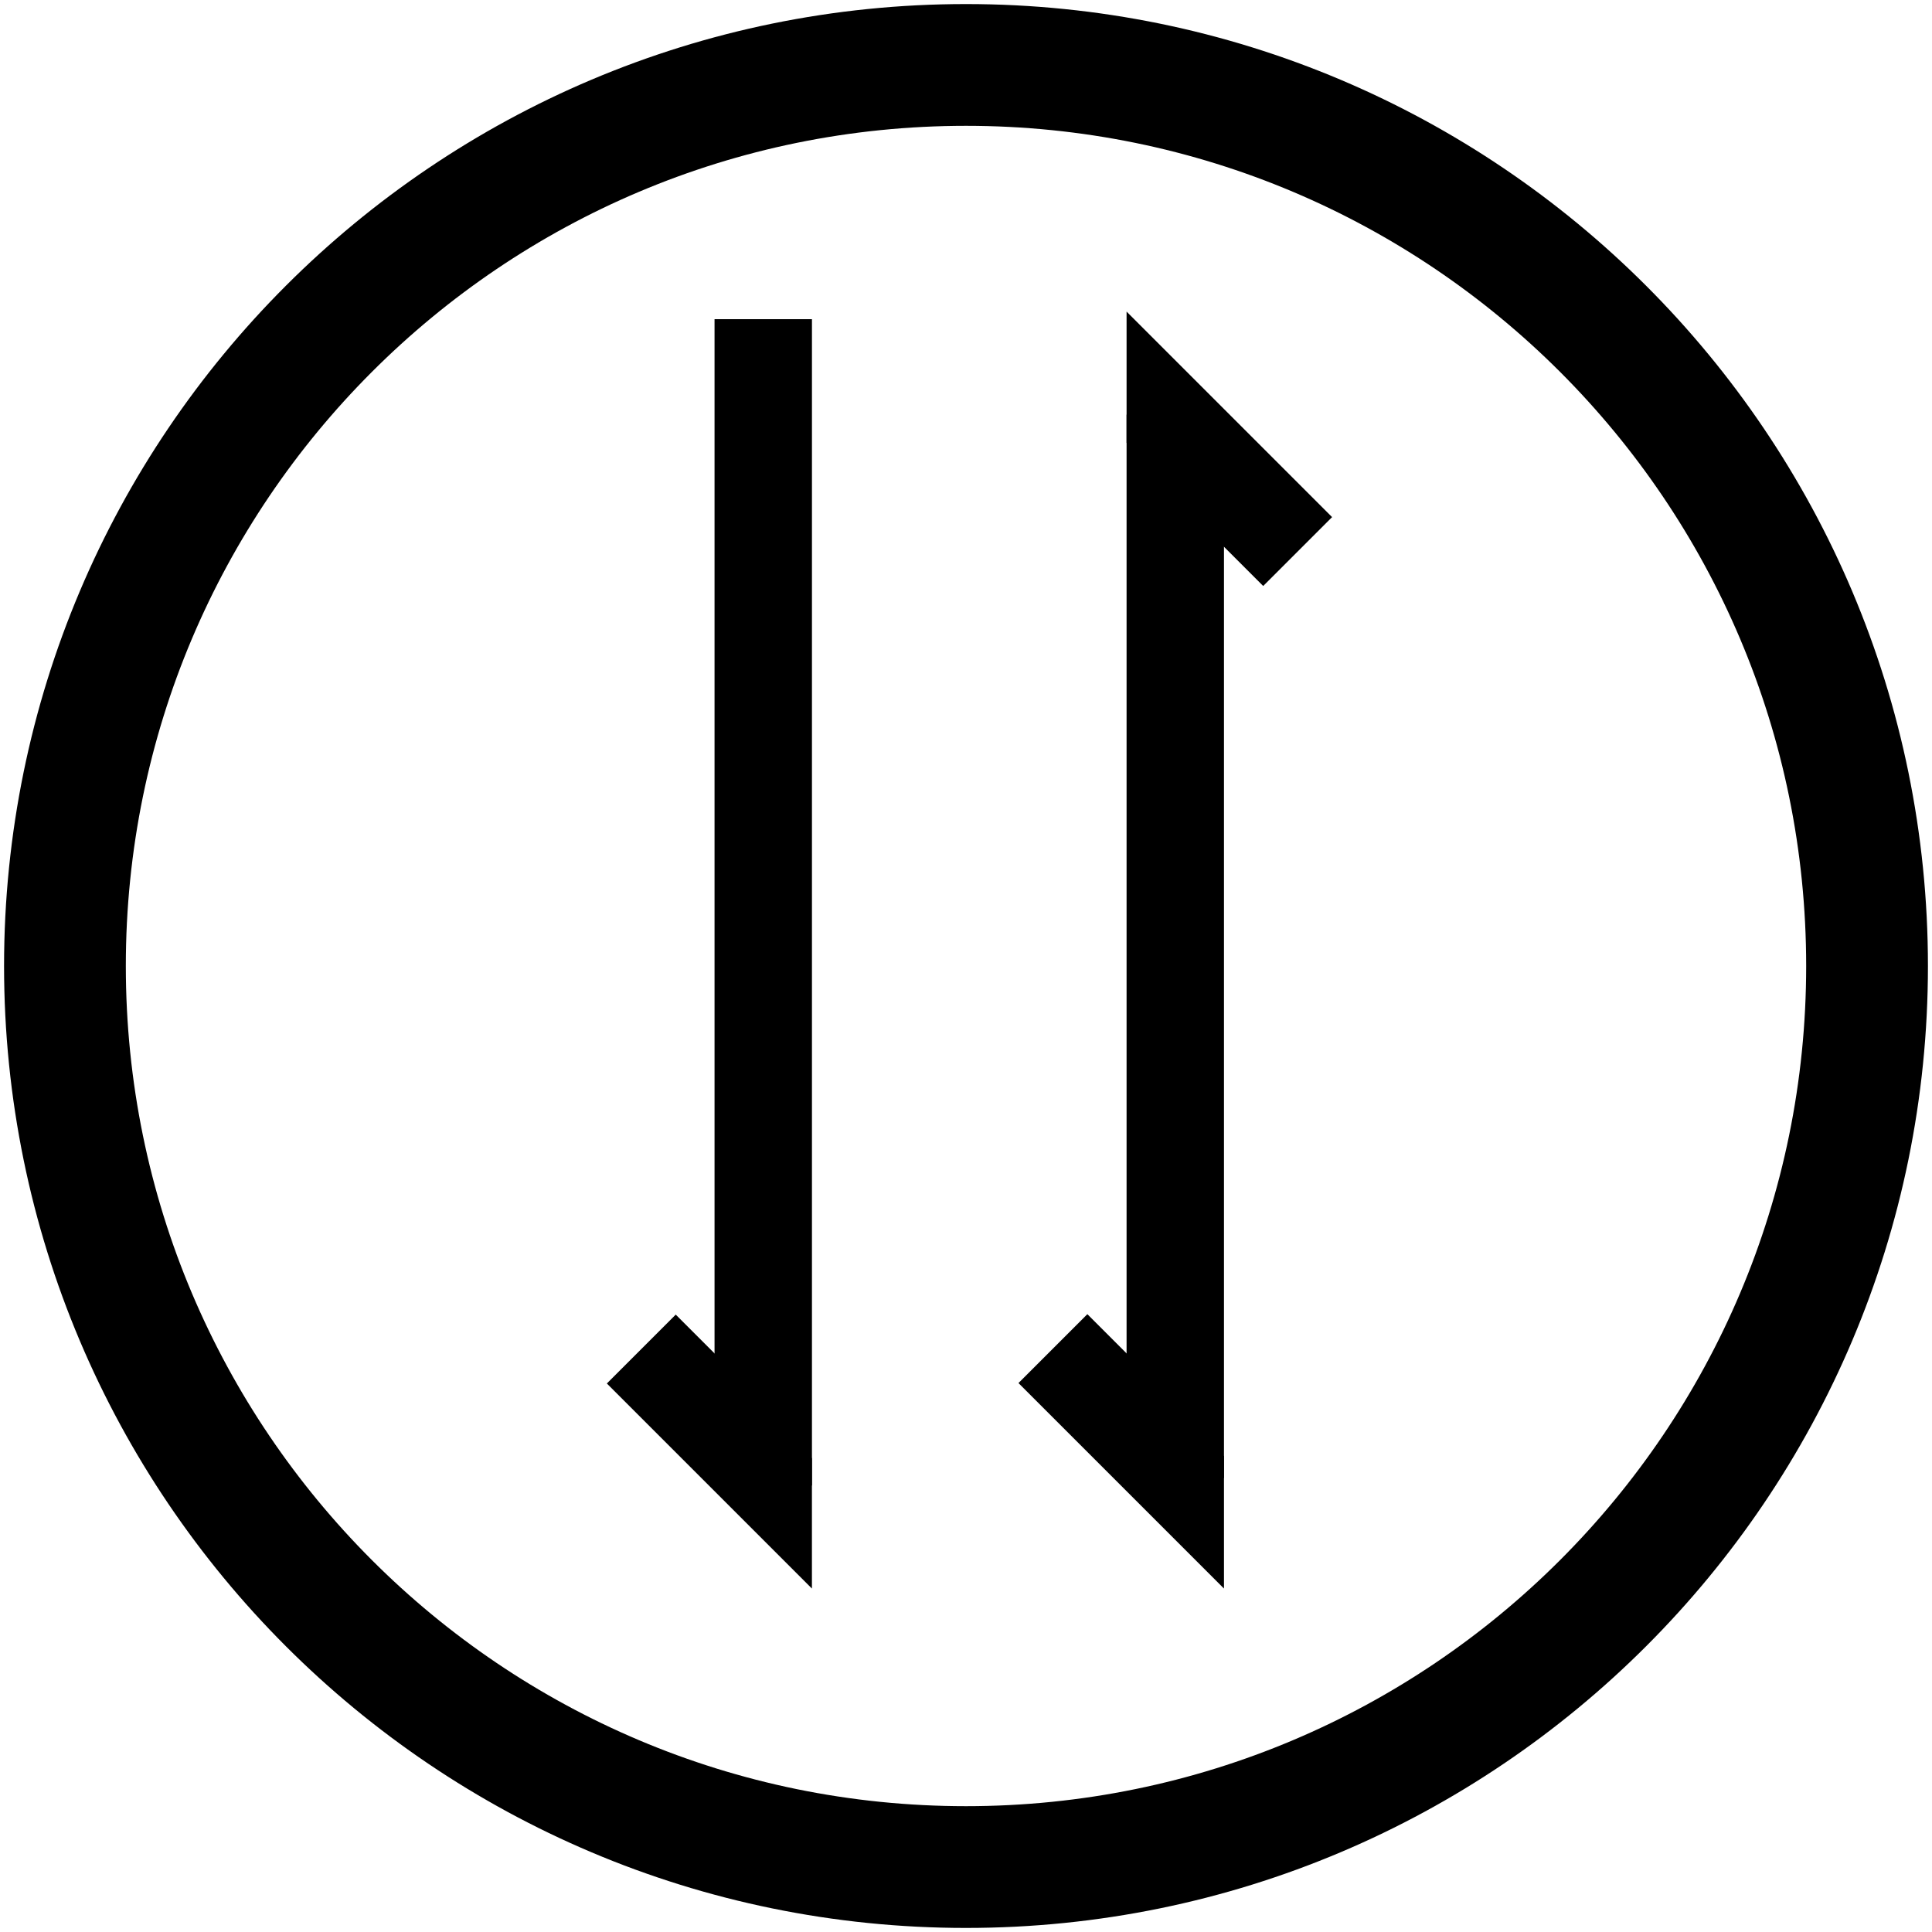
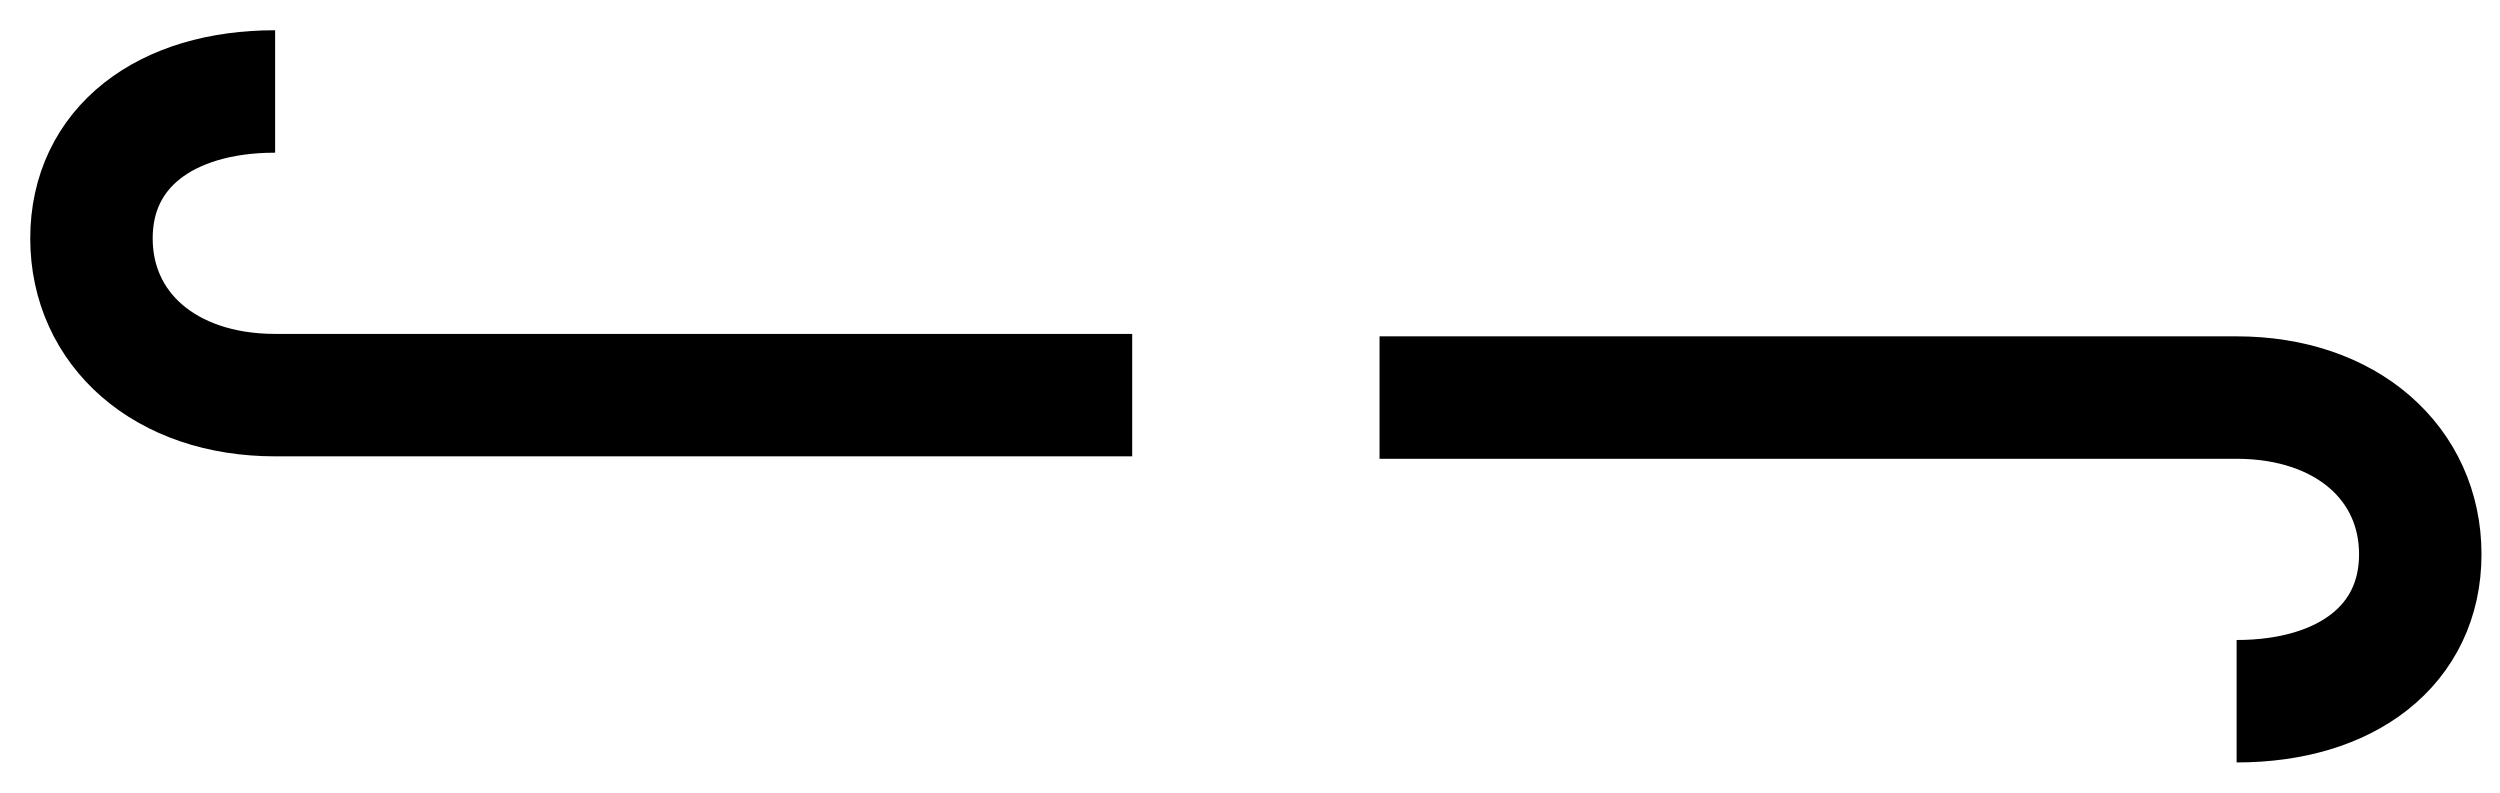
- <svg xmlns="http://www.w3.org/2000/svg" width="238" height="238" viewBox="0 0 238 238" fill="none">
-   <circle cx="119" cy="119" r="111" stroke="black" stroke-width="15" />
-   <path d="M94.023 182.999V39.319" stroke="black" stroke-width="12" />
-   <path d="M144.781 51.078V182.086" stroke="black" stroke-width="12" />
-   <path d="M144.781 54.555V52.87L159.855 67.944" stroke="black" stroke-width="12" />
-   <path d="M144.781 179.343V181.207L129.707 166.133" stroke="black" stroke-width="12" />
-   <path d="M94.02 179.612V181.207L79 166.187" stroke="black" stroke-width="12" />
+ <svg xmlns="http://www.w3.org/2000/svg" width="82" height="26" viewBox="0 0 82 26" fill="none">
+   <path d="M37.136 12.96L9.024 12.96C5.41 12.96 3 10.791 3 7.819C3 4.847 5.41 3 9.024 3" stroke="black" stroke-width="4.016" />
+   <path d="M45.249 13.04L73.361 13.04C76.976 13.04 79.385 15.209 79.385 18.181C79.385 21.152 76.976 23 73.361 23" stroke="black" stroke-width="4.016" />
</svg>
